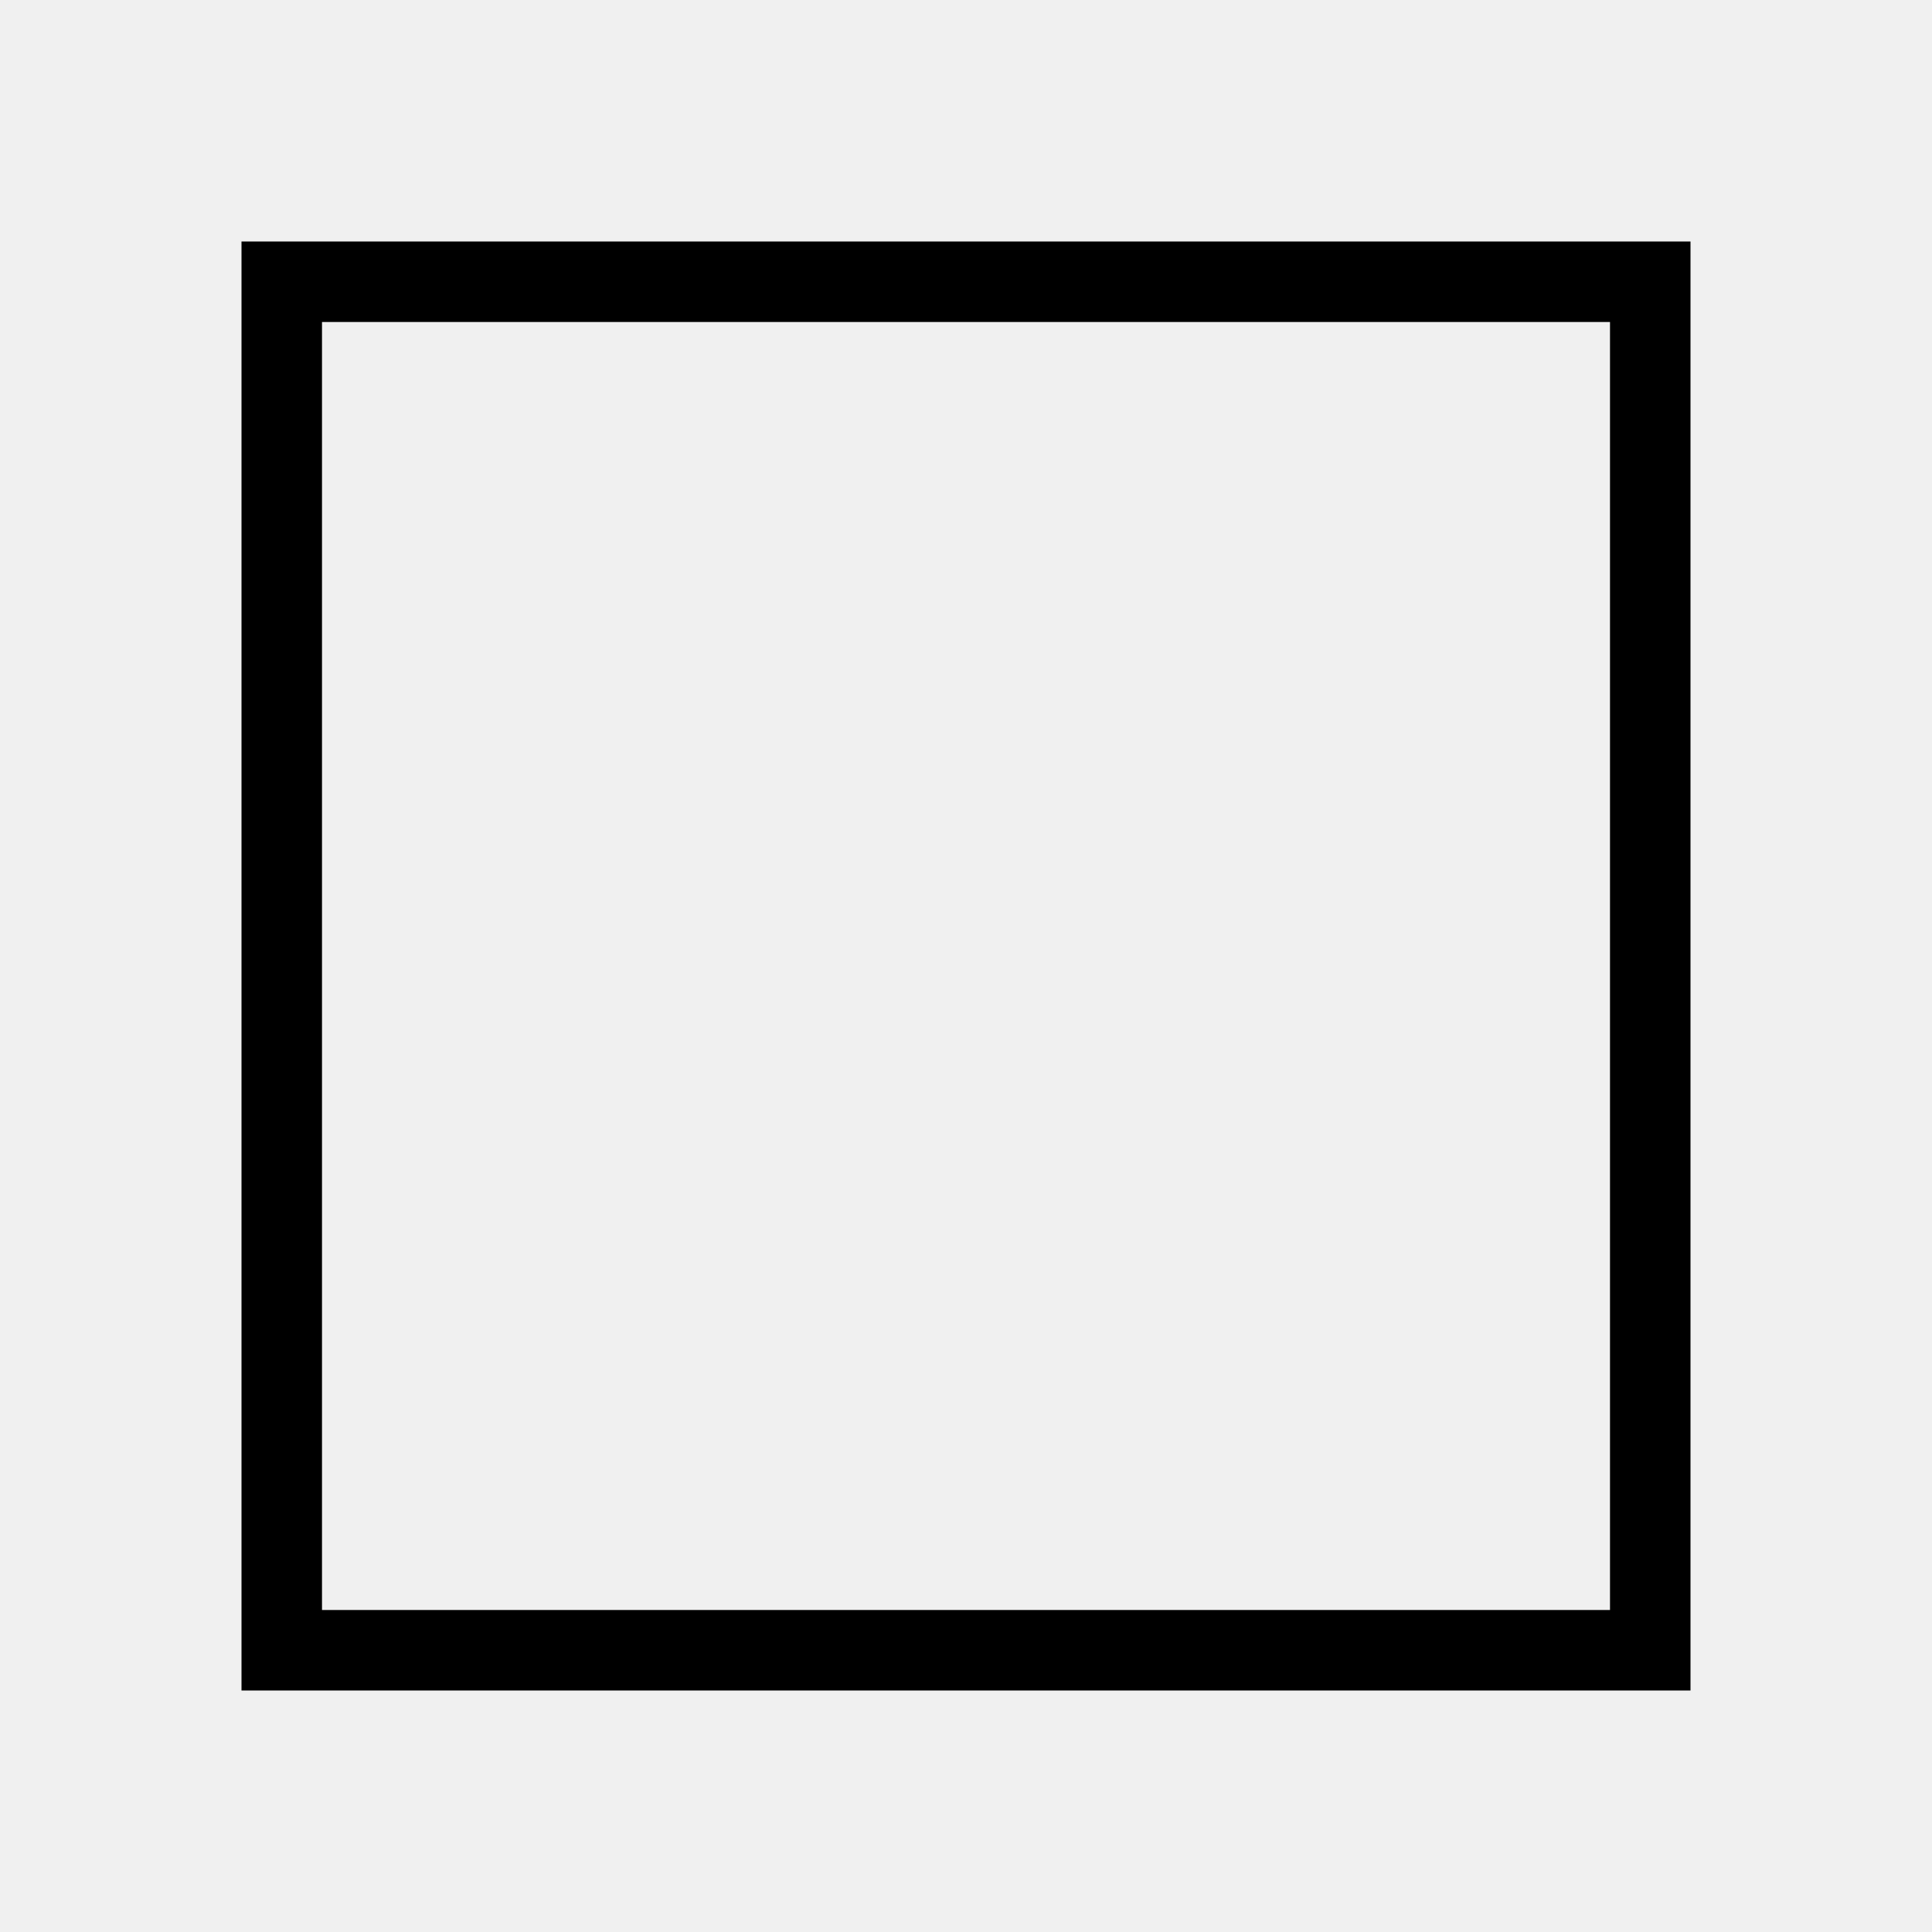
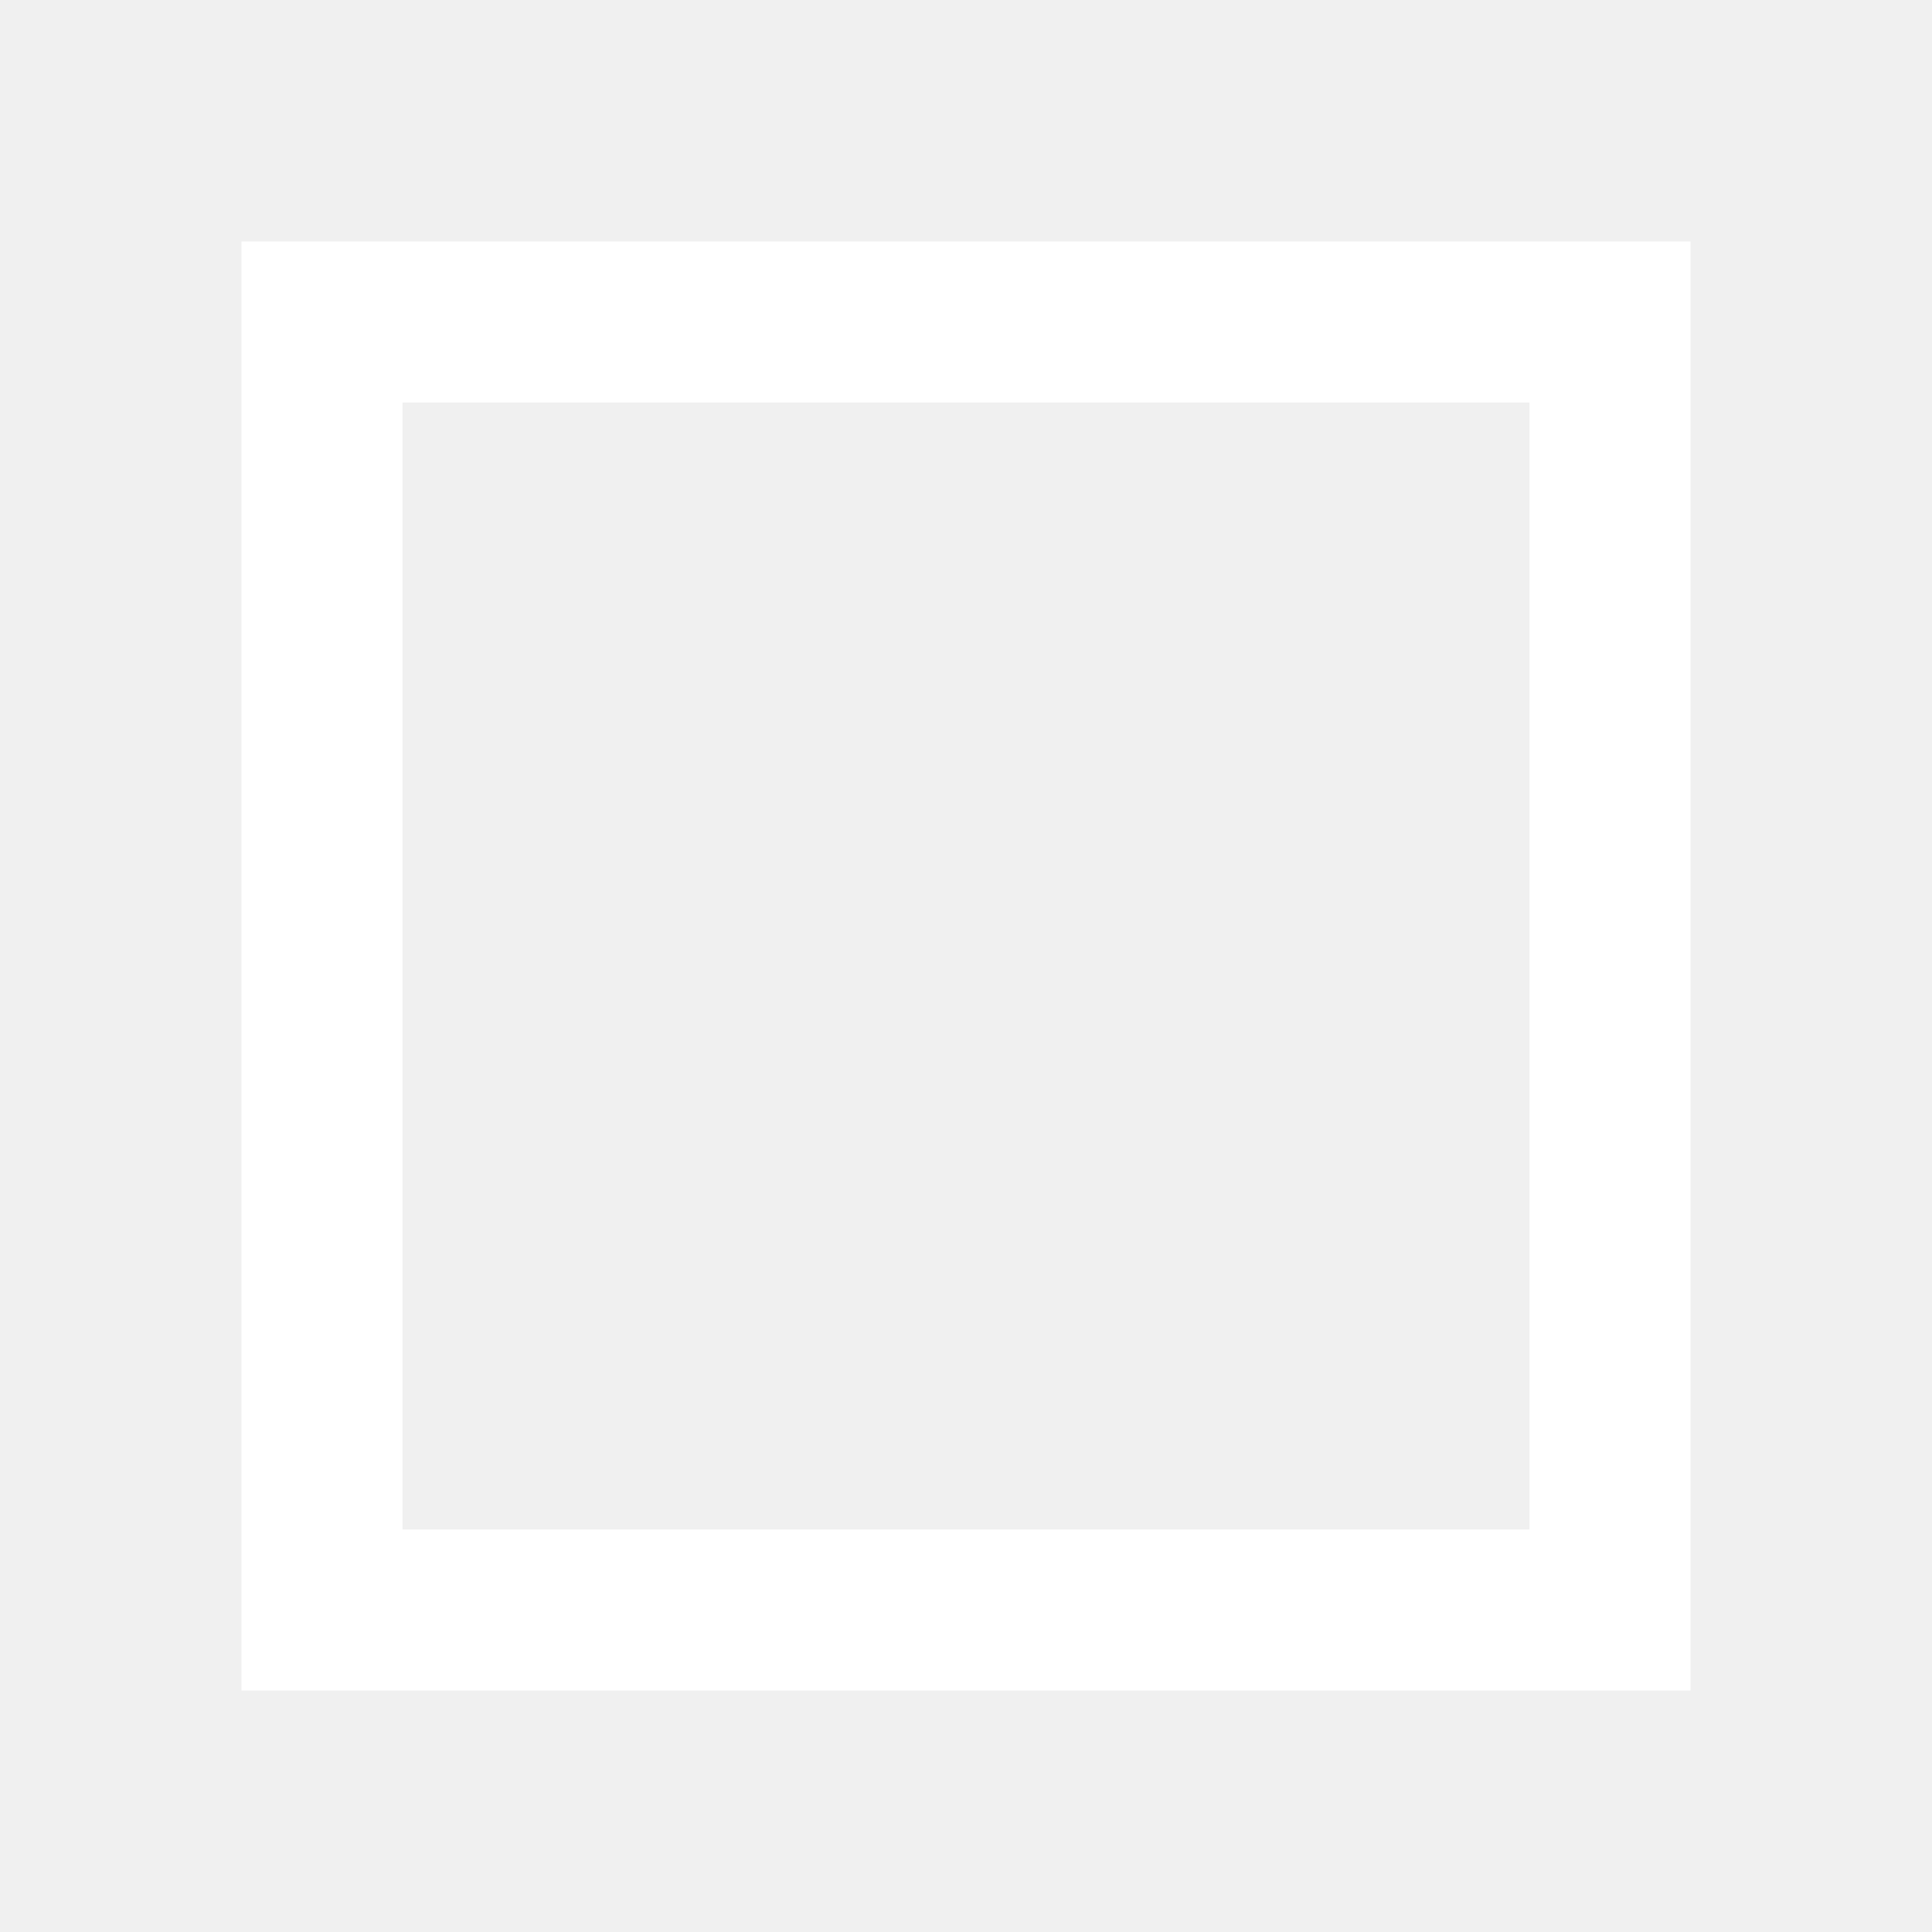
- <svg xmlns="http://www.w3.org/2000/svg" width="512px" height="512px" viewBox="0 0 512 512" version="1.1">
-   <g id="Page-1" stroke="none" stroke-width="1" fill="none" fill-rule="evenodd">
-     <g id="drop" fill="#000000" transform="translate(64, 64)">
-       <path d="M384,1.42108547e-14 L384,384 L1.42108547e-14,384 L1.42108547e-14,1.42108547e-14 L384,1.42108547e-14 Z M362.667,21.333 L21.333,21.333 L21.333,362.667 L362.667,362.667 L362.667,21.333 Z" id="Combined-Shape" />
-     </g>
-   </g>
+ <svg xmlns="http://www.w3.org/2000/svg" width="512" height="512" viewBox="0 0 512 512" fill="none">
+   <path fill-rule="evenodd" clip-rule="evenodd" d="M448 64H64V448H448V64ZM405.333 106.667H106.667V405.333H405.333V106.667Z" fill="white" />
</svg>
